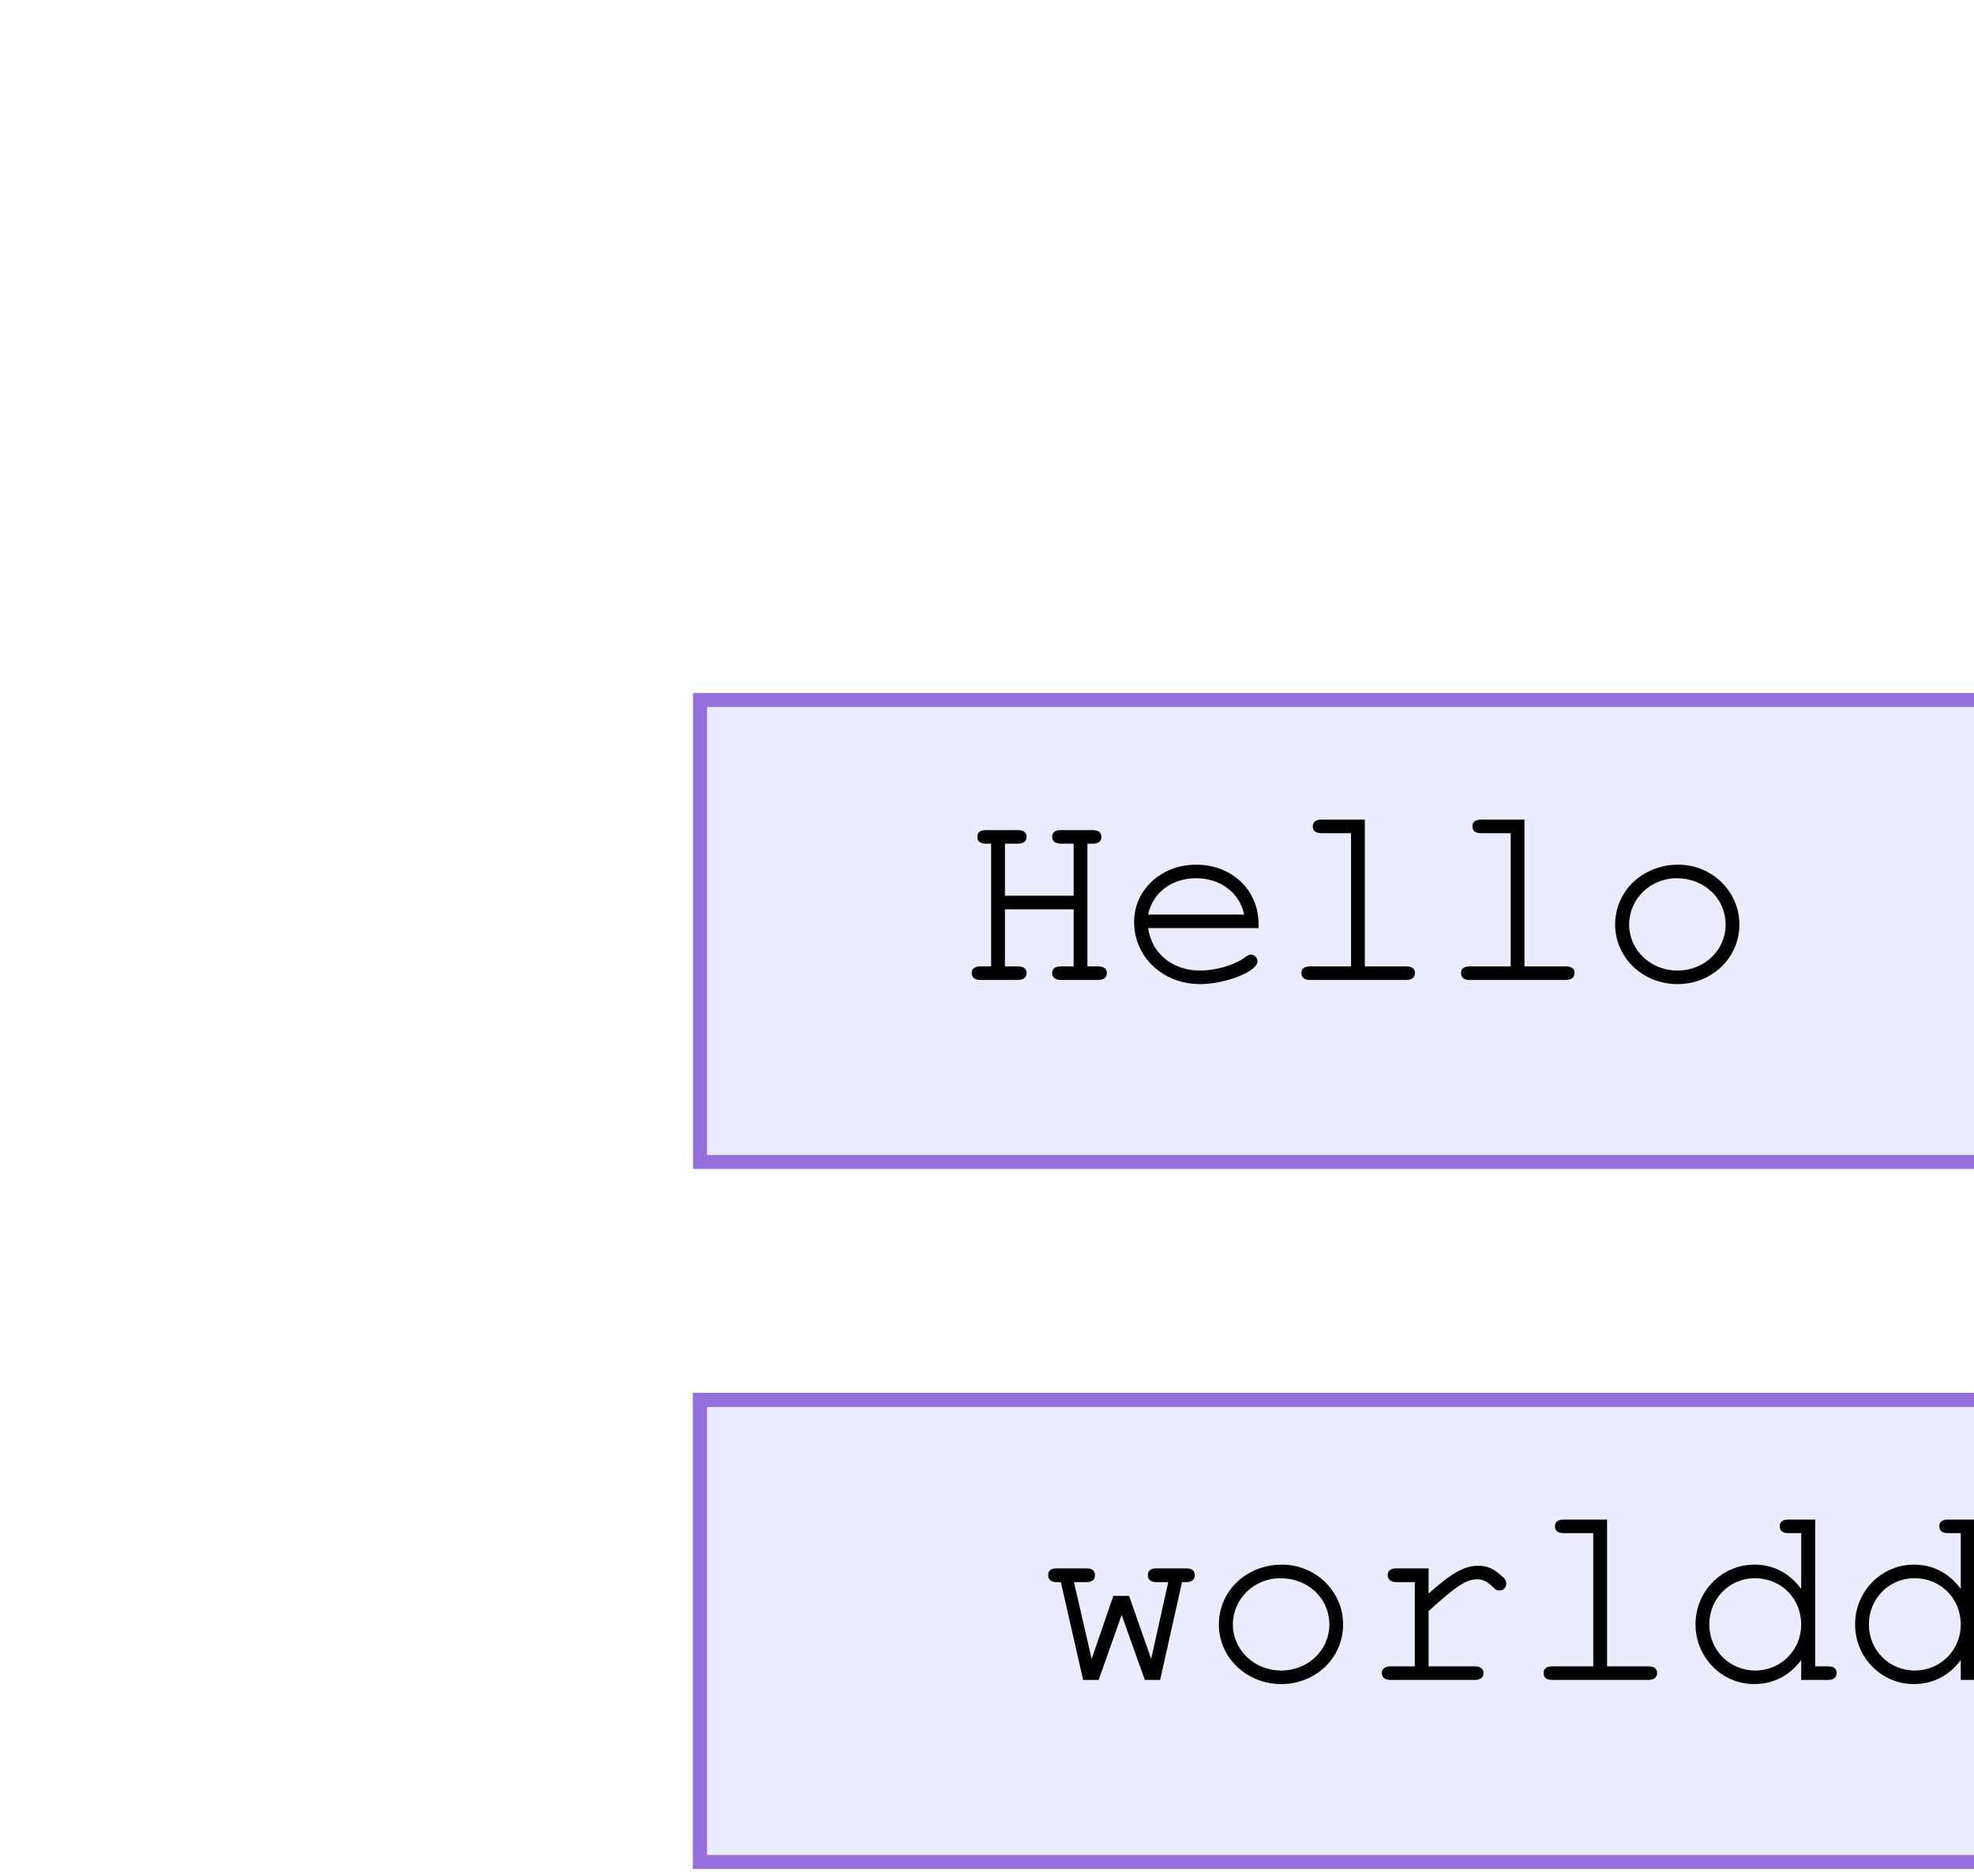
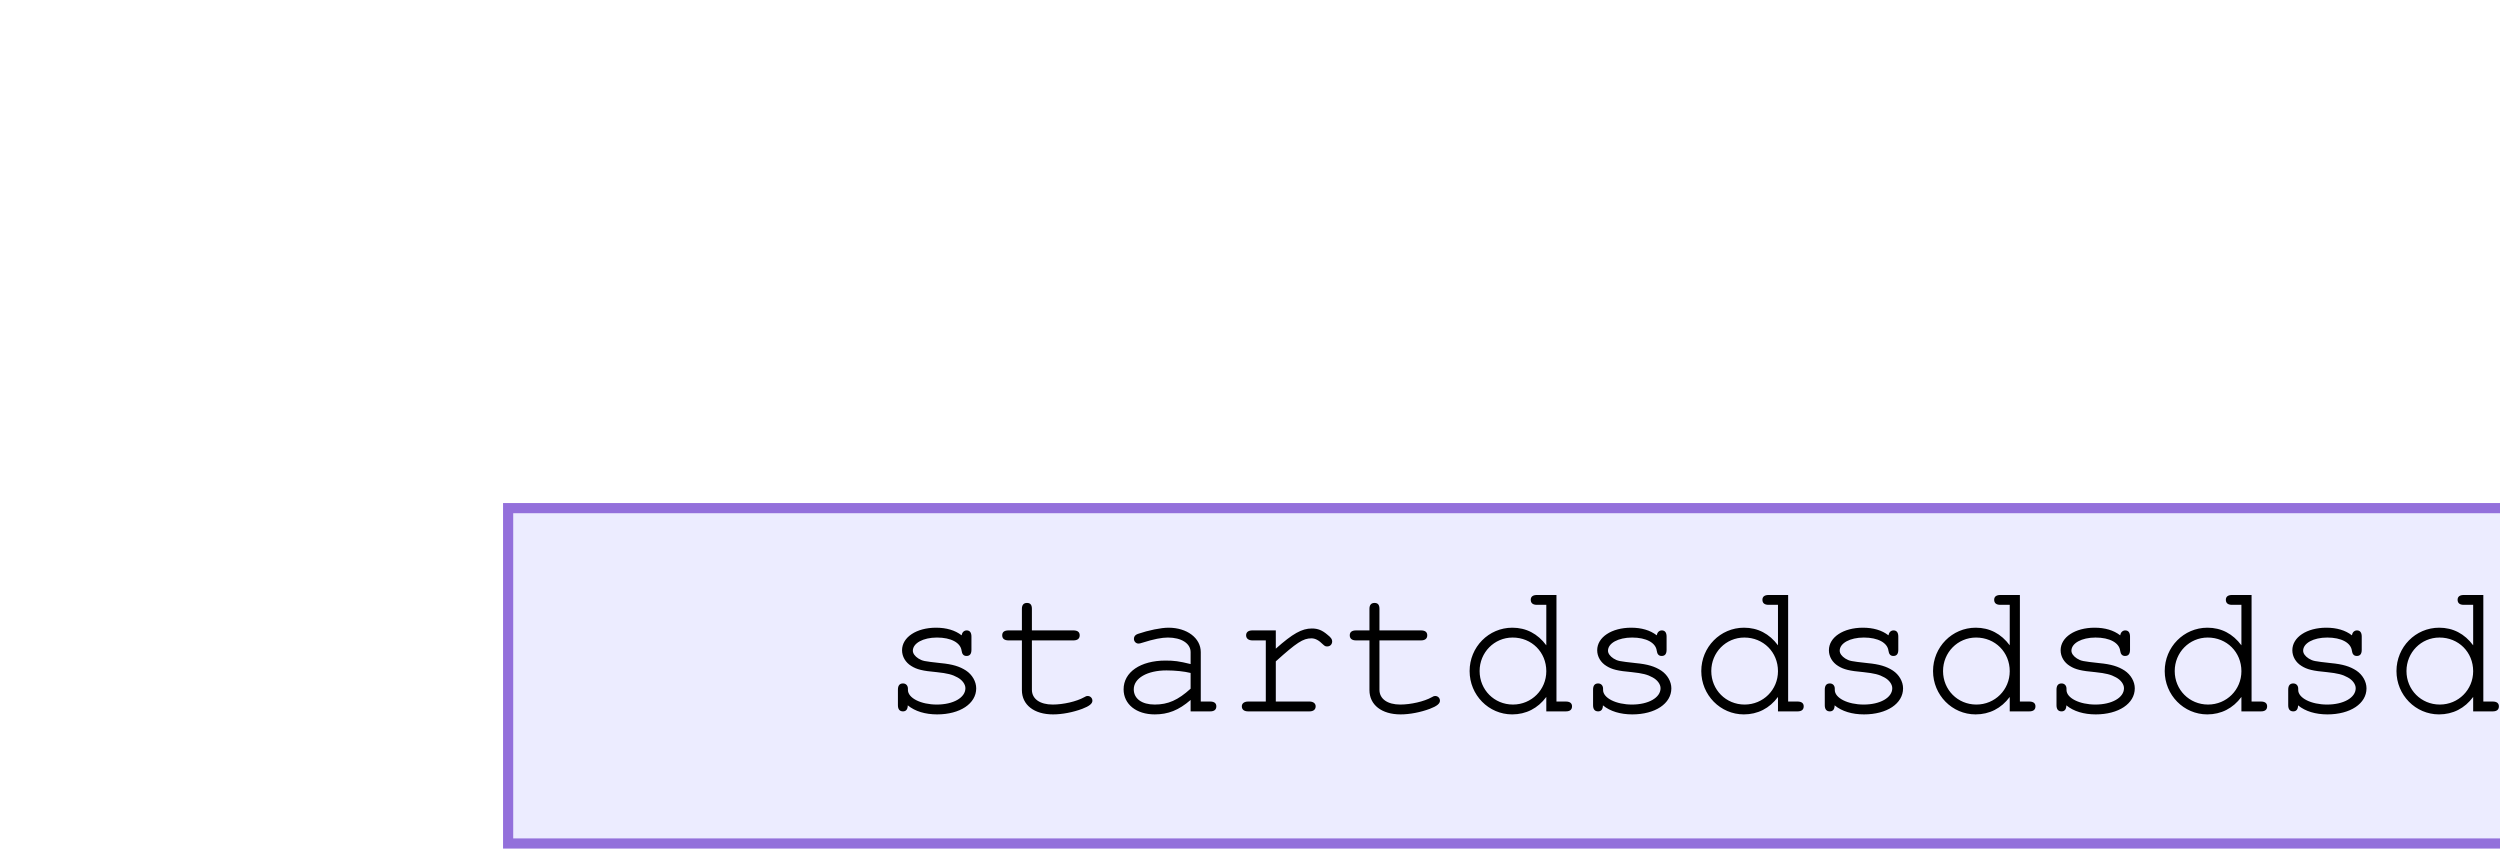
<svg xmlns="http://www.w3.org/2000/svg" width="100%">
-   <g id="Hello">
-     <rect width="95" height="33" style="fill:#ECECFF; stroke-width:1;stroke:#9370DB" x="50" y="50" />
-     <text fill="#000000" font-family="Source Sans Pro,Helvetica Neue,Courier,sans-serif" font-size="19" id="svg_2" stroke="#000000" stroke-width="0" text-anchor="middle" text-align="justify" x="97" y="70">Hello</text>
+   <g id="startdsdsdsdsds">
+     <rect width="245" height="33" style="fill:#ECECFF; stroke-width:1;stroke:#9370DB" x="50" y="50" />
+     <text fill="#000000" font-family="Source Sans Pro,Helvetica Neue,Courier,sans-serif" font-size="19" id="startdsdsdsdsds" stroke="#000000" stroke-width="0" text-anchor="middle" text-align="justify" x="172" y="70">startdsdsdsdsds</text>
  </g>
-   <g id="Hello">
-     <rect width="95" height="33" style="fill:#ECECFF; stroke-width:1;stroke:#9370DB" x="50" y="100" />
-     <text fill="#000000" font-family="Source Sans Pro,Helvetica Neue,Courier,sans-serif" font-size="19" id="svg_2" stroke="#000000" stroke-width="0" text-anchor="middle" text-align="justify" x="97" y="120">Hello</text>
-   </g>
-   <g id="worlddd!">
-     <rect width="140" height="33" style="fill:#ECECFF; stroke-width:1;stroke:#9370DB" x="50" y="100" />
-     <text fill="#000000" font-family="Source Sans Pro,Helvetica Neue,Courier,sans-serif" font-size="19" id="svg_2" stroke="#000000" stroke-width="0" text-anchor="middle" text-align="justify" x="120" y="120">worlddd!</text>
-   </g>
-   <g id="worlddd!">
-     <rect width="140" height="33" style="fill:#ECECFF; stroke-width:1;stroke:#9370DB" x="50" y="150" />
-     <text fill="#000000" font-family="Source Sans Pro,Helvetica Neue,Courier,sans-serif" font-size="19" id="svg_2" stroke="#000000" stroke-width="0" text-anchor="middle" text-align="justify" x="120" y="170">worlddd!</text>
+   <g id="as">
+     <rect width="50" height="33" style="fill:#ECECFF; stroke-width:1;stroke:#9370DB" x="147" y="100" />
+     <text fill="#000000" font-family="Source Sans Pro,Helvetica Neue,Courier,sans-serif" font-size="19" id="as" stroke="#000000" stroke-width="0" text-anchor="middle" text-align="justify" x="172" y="120">as</text>
  </g>
</svg>
